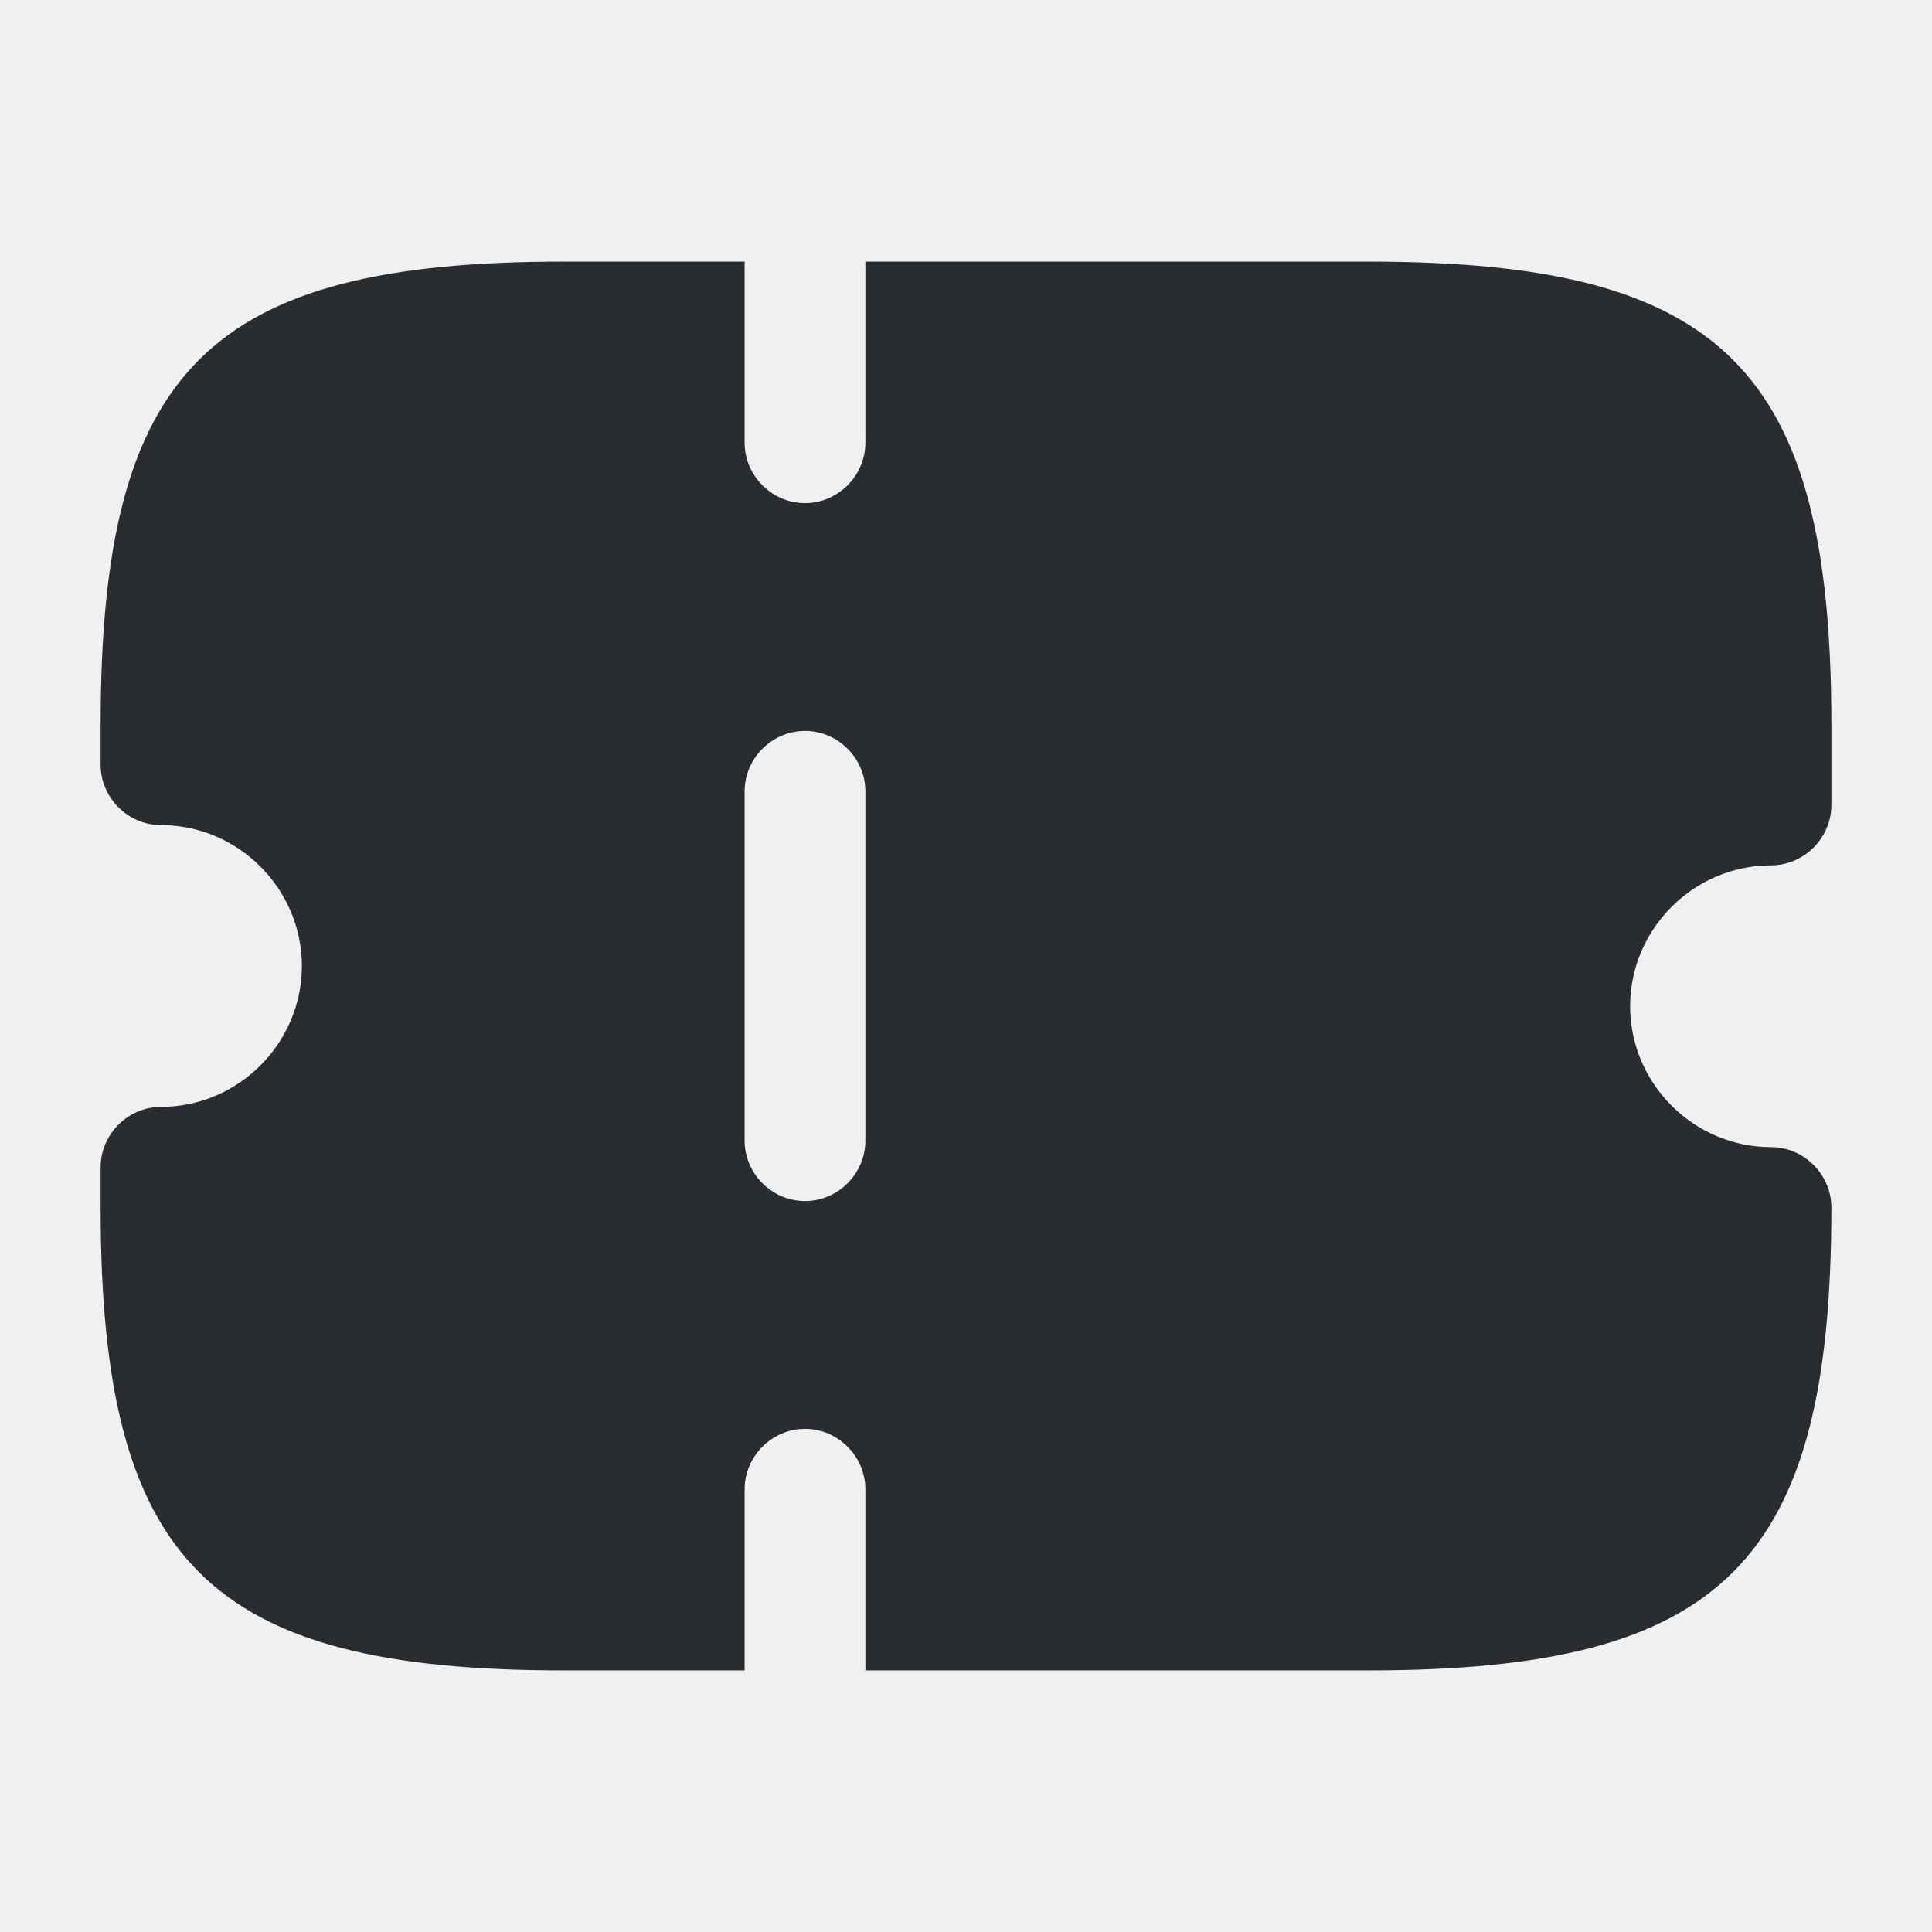
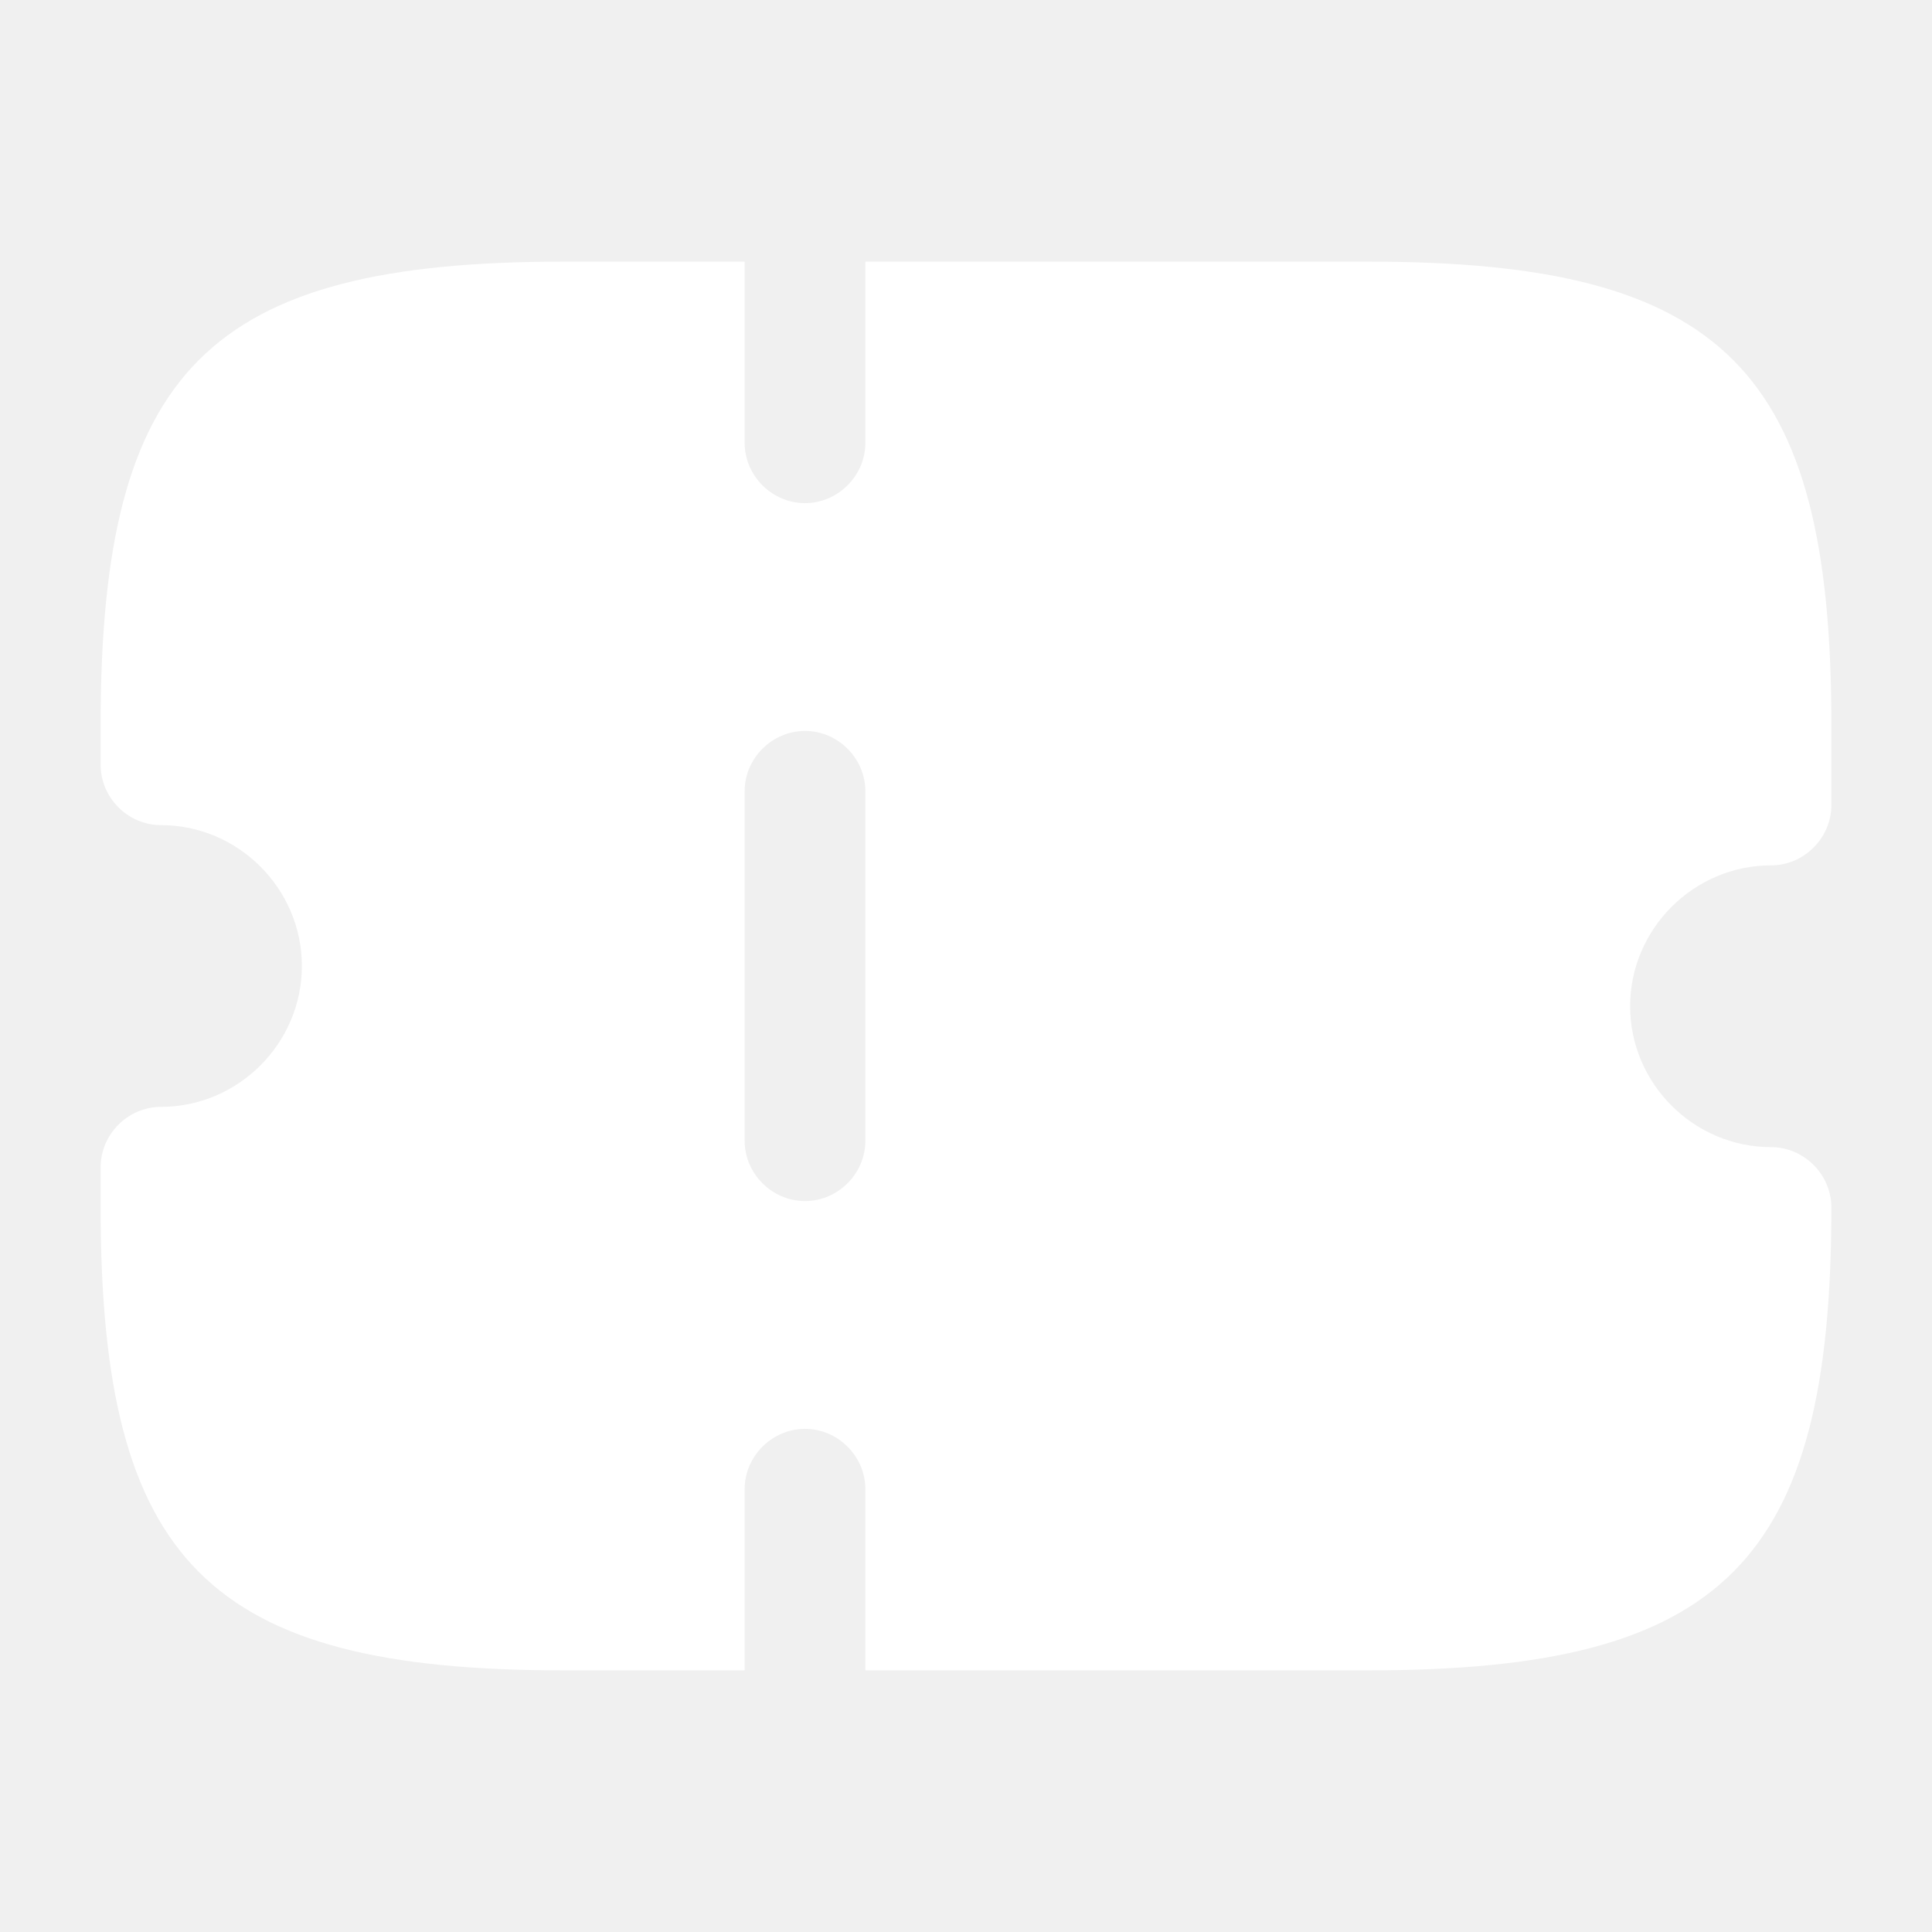
<svg xmlns="http://www.w3.org/2000/svg" width="24" height="24" viewBox="0 0 24 24" fill="none">
-   <path d="M22 10.75C22.41 10.75 22.75 10.41 22.75 10V9C22.75 4.59 21.41 3.25 17 3.25H10.75V5.5C10.75 5.91 10.41 6.25 10 6.25C9.59 6.25 9.25 5.91 9.25 5.5V3.25H7C2.59 3.25 1.25 4.59 1.25 9V9.5C1.25 9.91 1.59 10.25 2 10.25C2.96 10.25 3.75 11.04 3.75 12C3.75 12.96 2.96 13.75 2 13.75C1.59 13.75 1.25 14.09 1.25 14.5V15C1.25 19.41 2.59 20.75 7 20.75H9.25V18.5C9.25 18.09 9.59 17.75 10 17.75C10.41 17.75 10.75 18.09 10.75 18.5V20.75H17C21.41 20.75 22.75 19.41 22.75 15C22.75 14.59 22.41 14.25 22 14.25C21.04 14.25 20.25 13.46 20.25 12.5C20.25 11.54 21.04 10.75 22 10.75ZM10.75 14.17C10.75 14.58 10.41 14.92 10 14.92C9.59 14.92 9.25 14.58 9.25 14.17V9.83C9.25 9.42 9.59 9.08 10 9.08C10.41 9.08 10.75 9.42 10.75 9.83V14.17Z" fill="#292D32" />
+   <path d="M22 10.75C22.41 10.75 22.75 10.41 22.75 10V9C22.75 4.59 21.41 3.25 17 3.25H10.75V5.5C10.75 5.91 10.41 6.25 10 6.25C9.59 6.25 9.25 5.91 9.25 5.5V3.25H7C2.59 3.25 1.25 4.59 1.25 9V9.5C1.25 9.91 1.59 10.25 2 10.25C2.96 10.25 3.75 11.04 3.75 12C3.75 12.96 2.96 13.75 2 13.75C1.59 13.75 1.25 14.09 1.25 14.5V15C1.25 19.41 2.59 20.75 7 20.75H9.25V18.5C9.25 18.09 9.59 17.75 10 17.75C10.41 17.75 10.75 18.09 10.75 18.5V20.75H17C21.41 20.75 22.75 19.41 22.75 15C22.75 14.59 22.41 14.25 22 14.25C21.04 14.25 20.25 13.46 20.25 12.5C20.25 11.54 21.04 10.75 22 10.75ZM10.75 14.17C10.75 14.58 10.41 14.92 10 14.92C9.59 14.92 9.25 14.58 9.25 14.17V9.83C9.25 9.42 9.59 9.08 10 9.08C10.41 9.08 10.75 9.42 10.75 9.83V14.17Z" fill="white" />
</svg>
